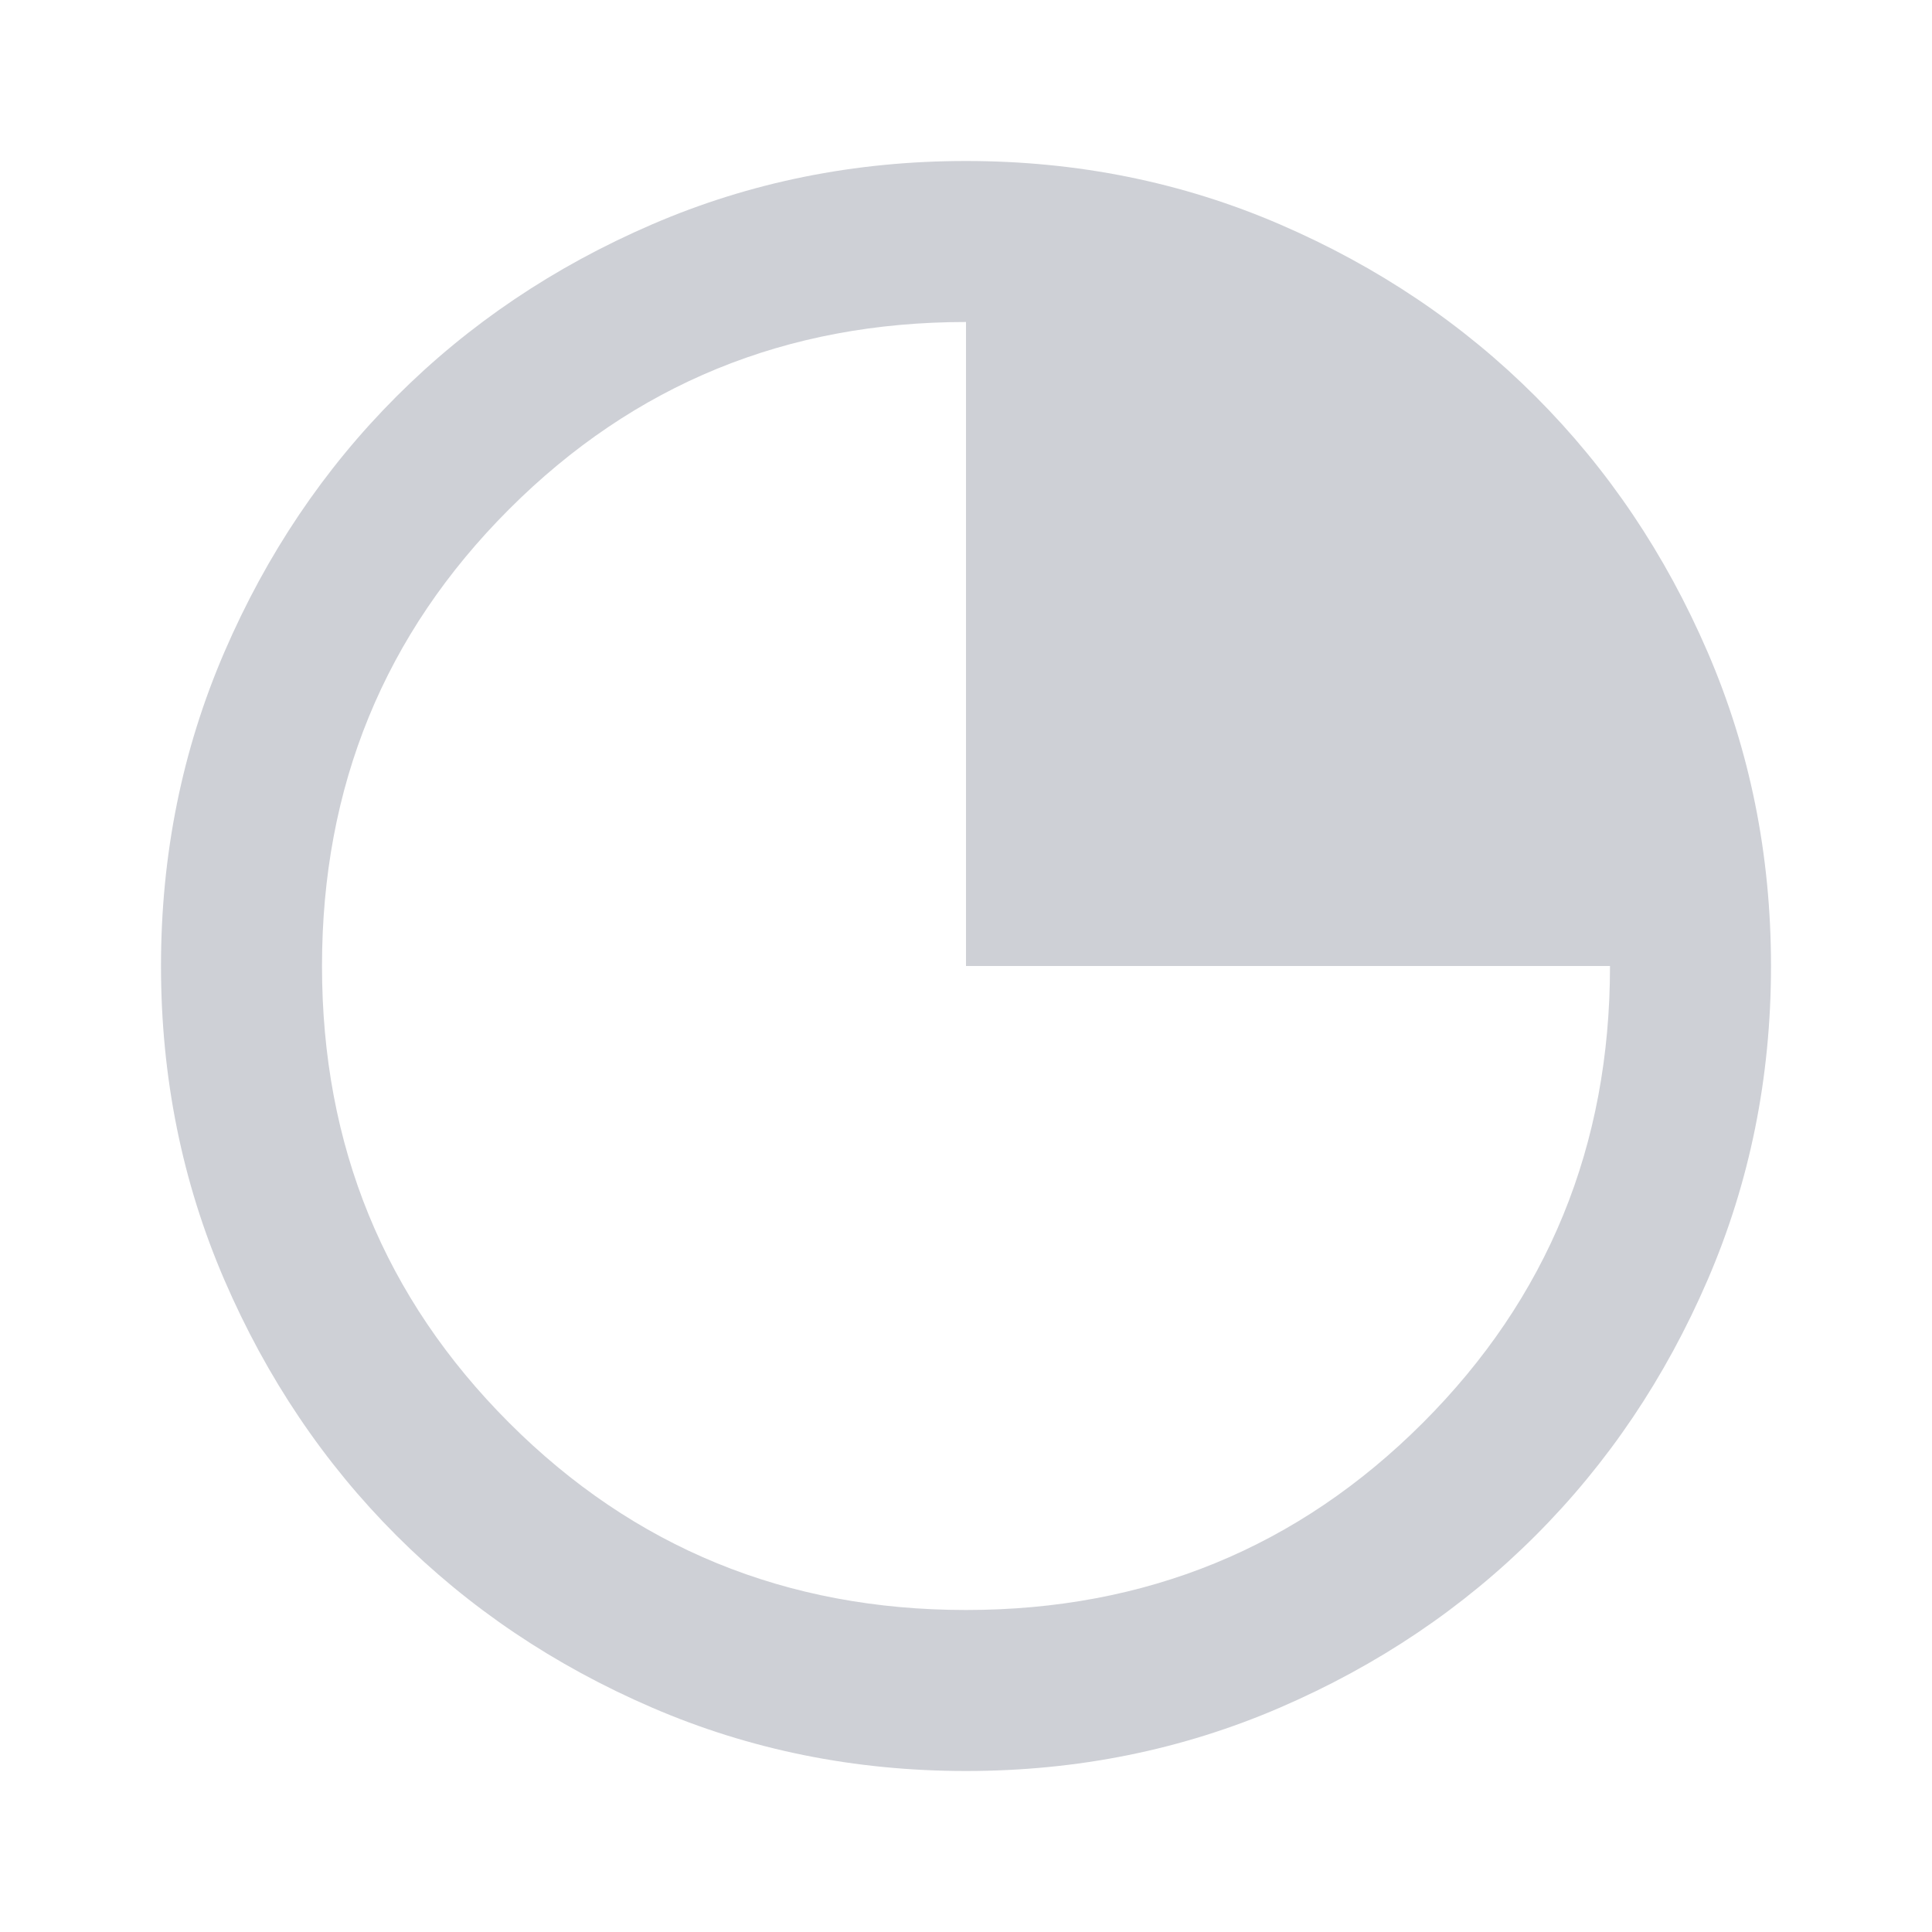
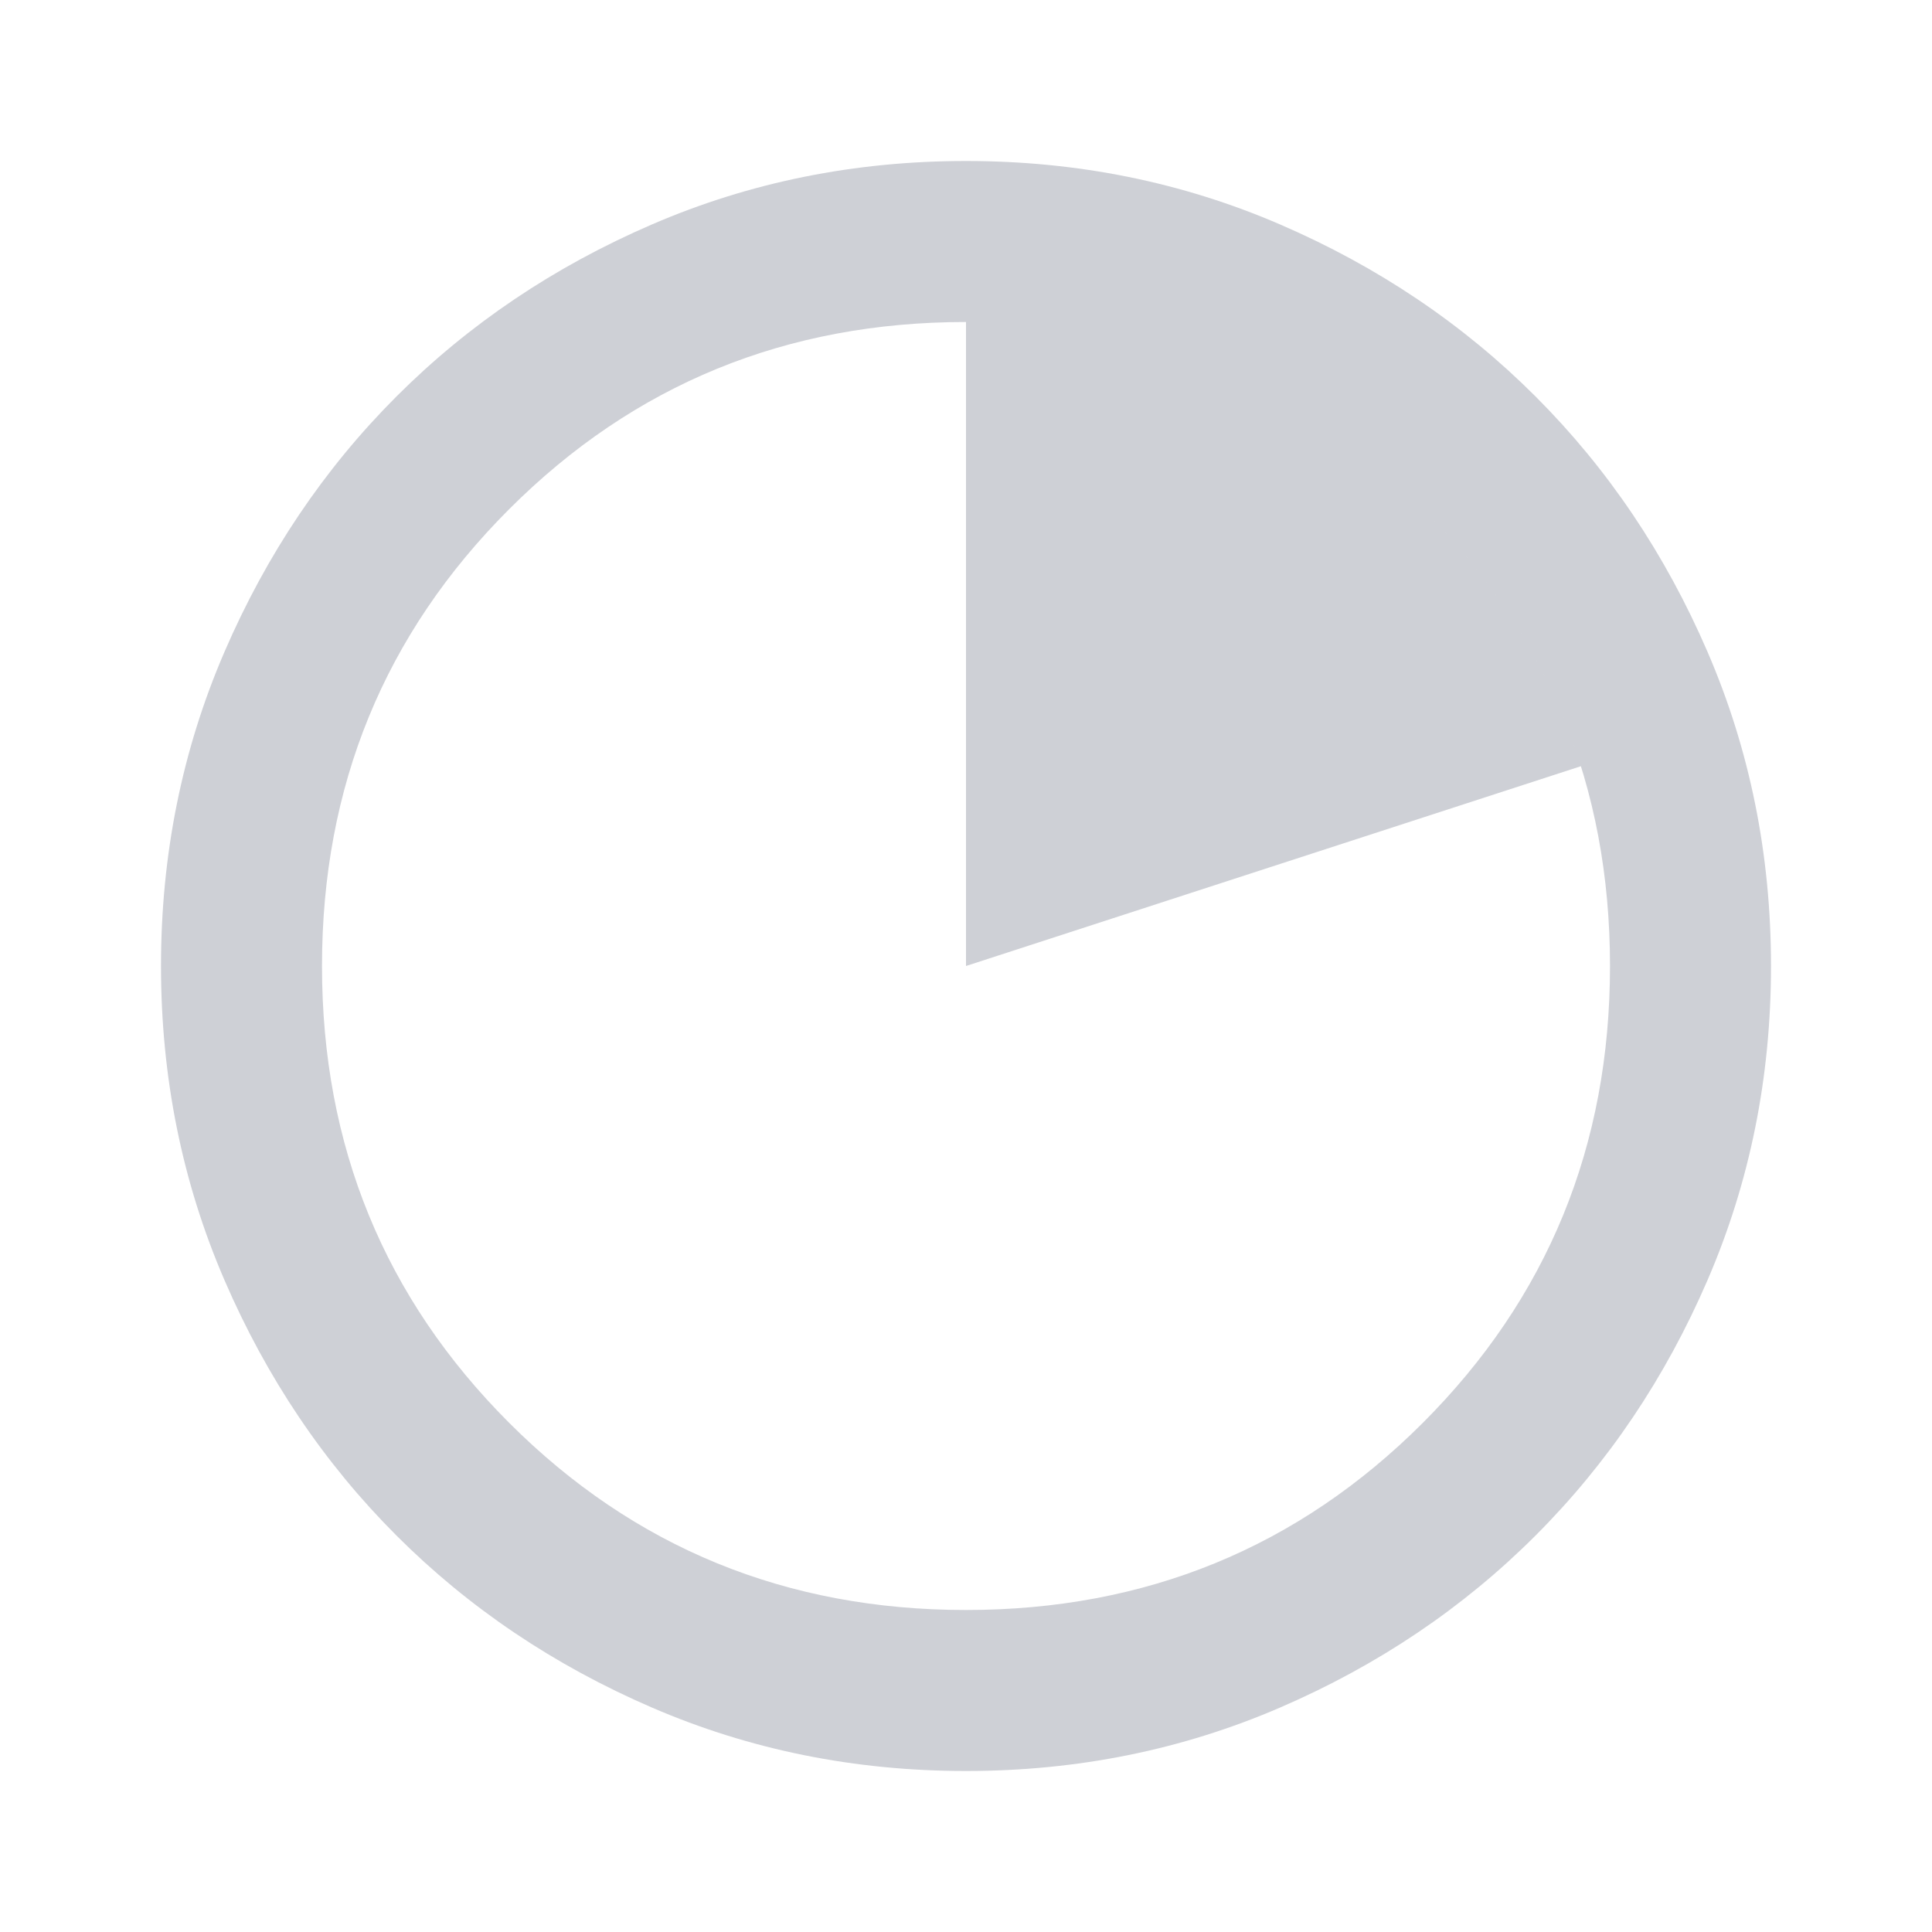
<svg xmlns="http://www.w3.org/2000/svg" height="24px" viewBox="0 -960 960 960" width="24px" fill="#ced0d6">
-   <path d="M324-111.5Q251-143 197-197t-85.5-127Q80-397 80-480t31.5-156Q143-709 197-763t127-85.5Q397-880 480-880t156 31.5Q709-817 763-763t85.5 127Q880-563 880-480t-31.5 156Q817-251 763-197t-127 85.5Q563-80 480-80t-156-31.5ZM707-253q93-93 93-227H480v-320q-134 0-227 93t-93 227q0 134 93 227t227 93q134 0 227-93Z" />
+   <path d="M480-80q-83 0-156-31.5T197-197q-54-54-85.5-127T80-480q0-83 31.5-156T197-763q54-54 127-85.5T480-880q83 0 156 31.5T763-763q54 54 85.5 127T880-480q0 83-31.5 156T763-197q-54 54-127 85.5T480-80Zm0-80q134 0 227-93t93-227q0-134-93-227t-227-93q-134 0-227 93t-93 227q0 134 93 227t227 93Zm0-320ZM480-480v-320q134 0 227 93q56.338 56.338 78.547 127.722L480-480Z" />
</svg>
